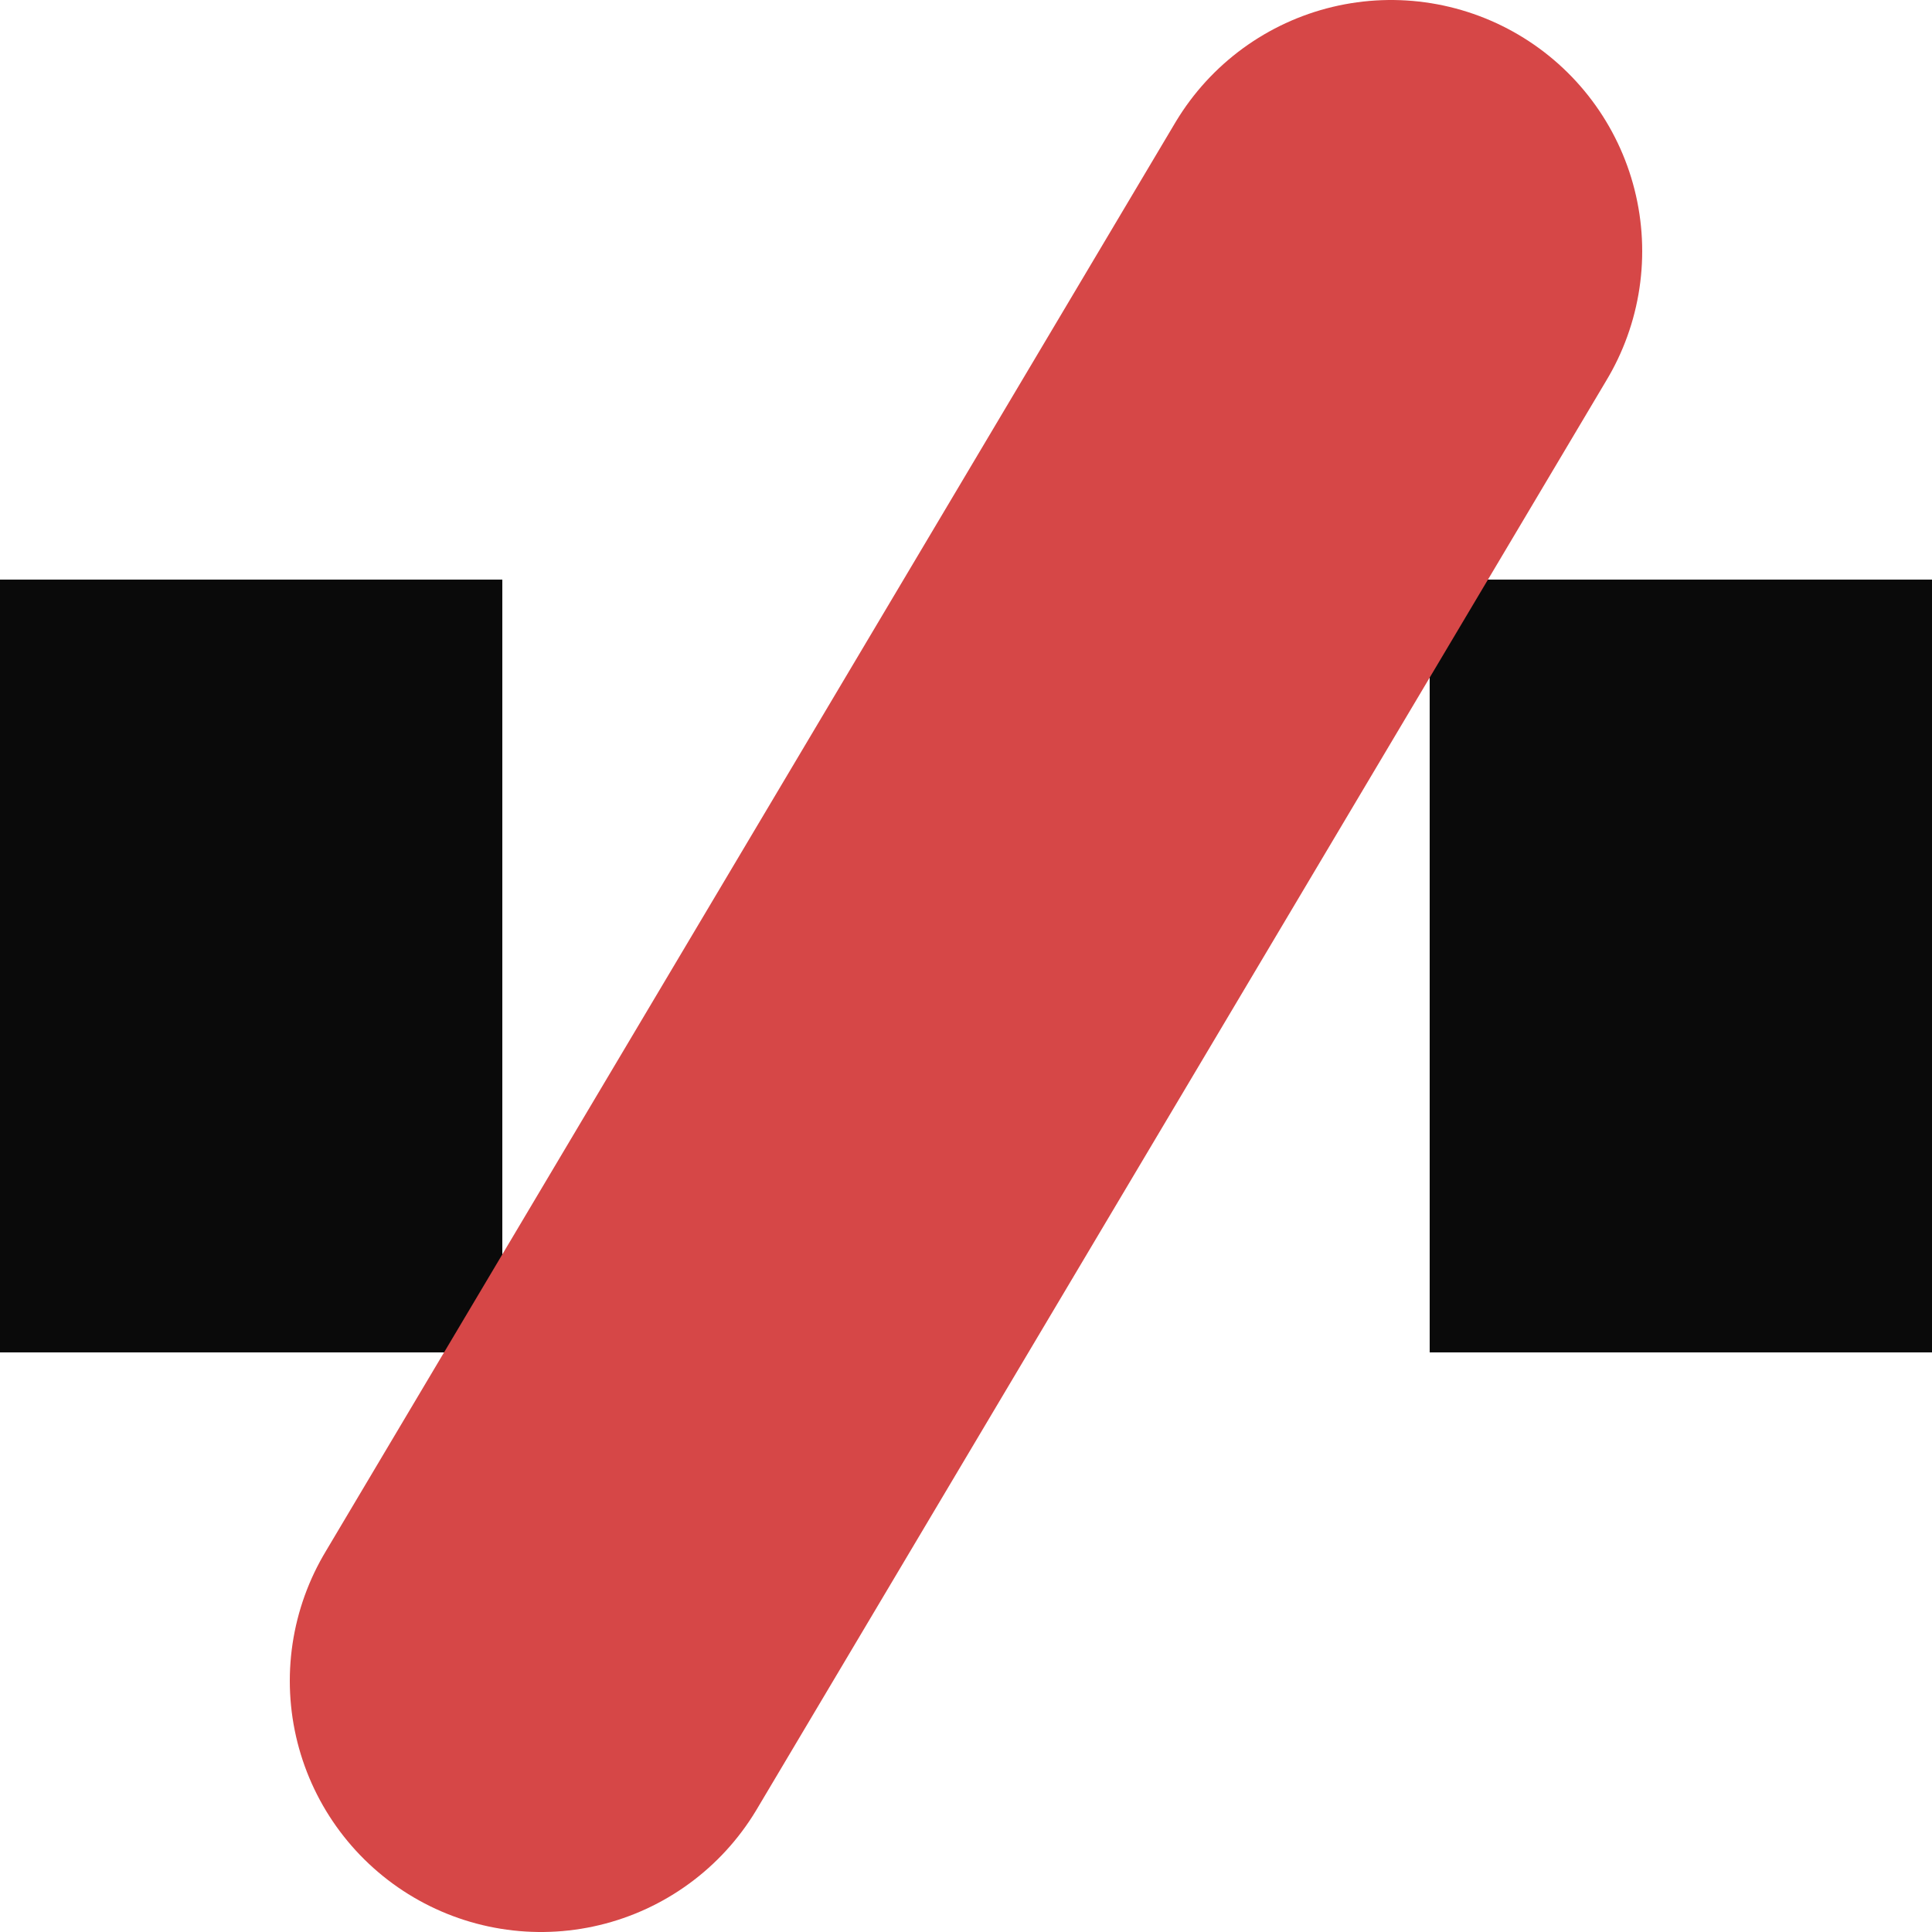
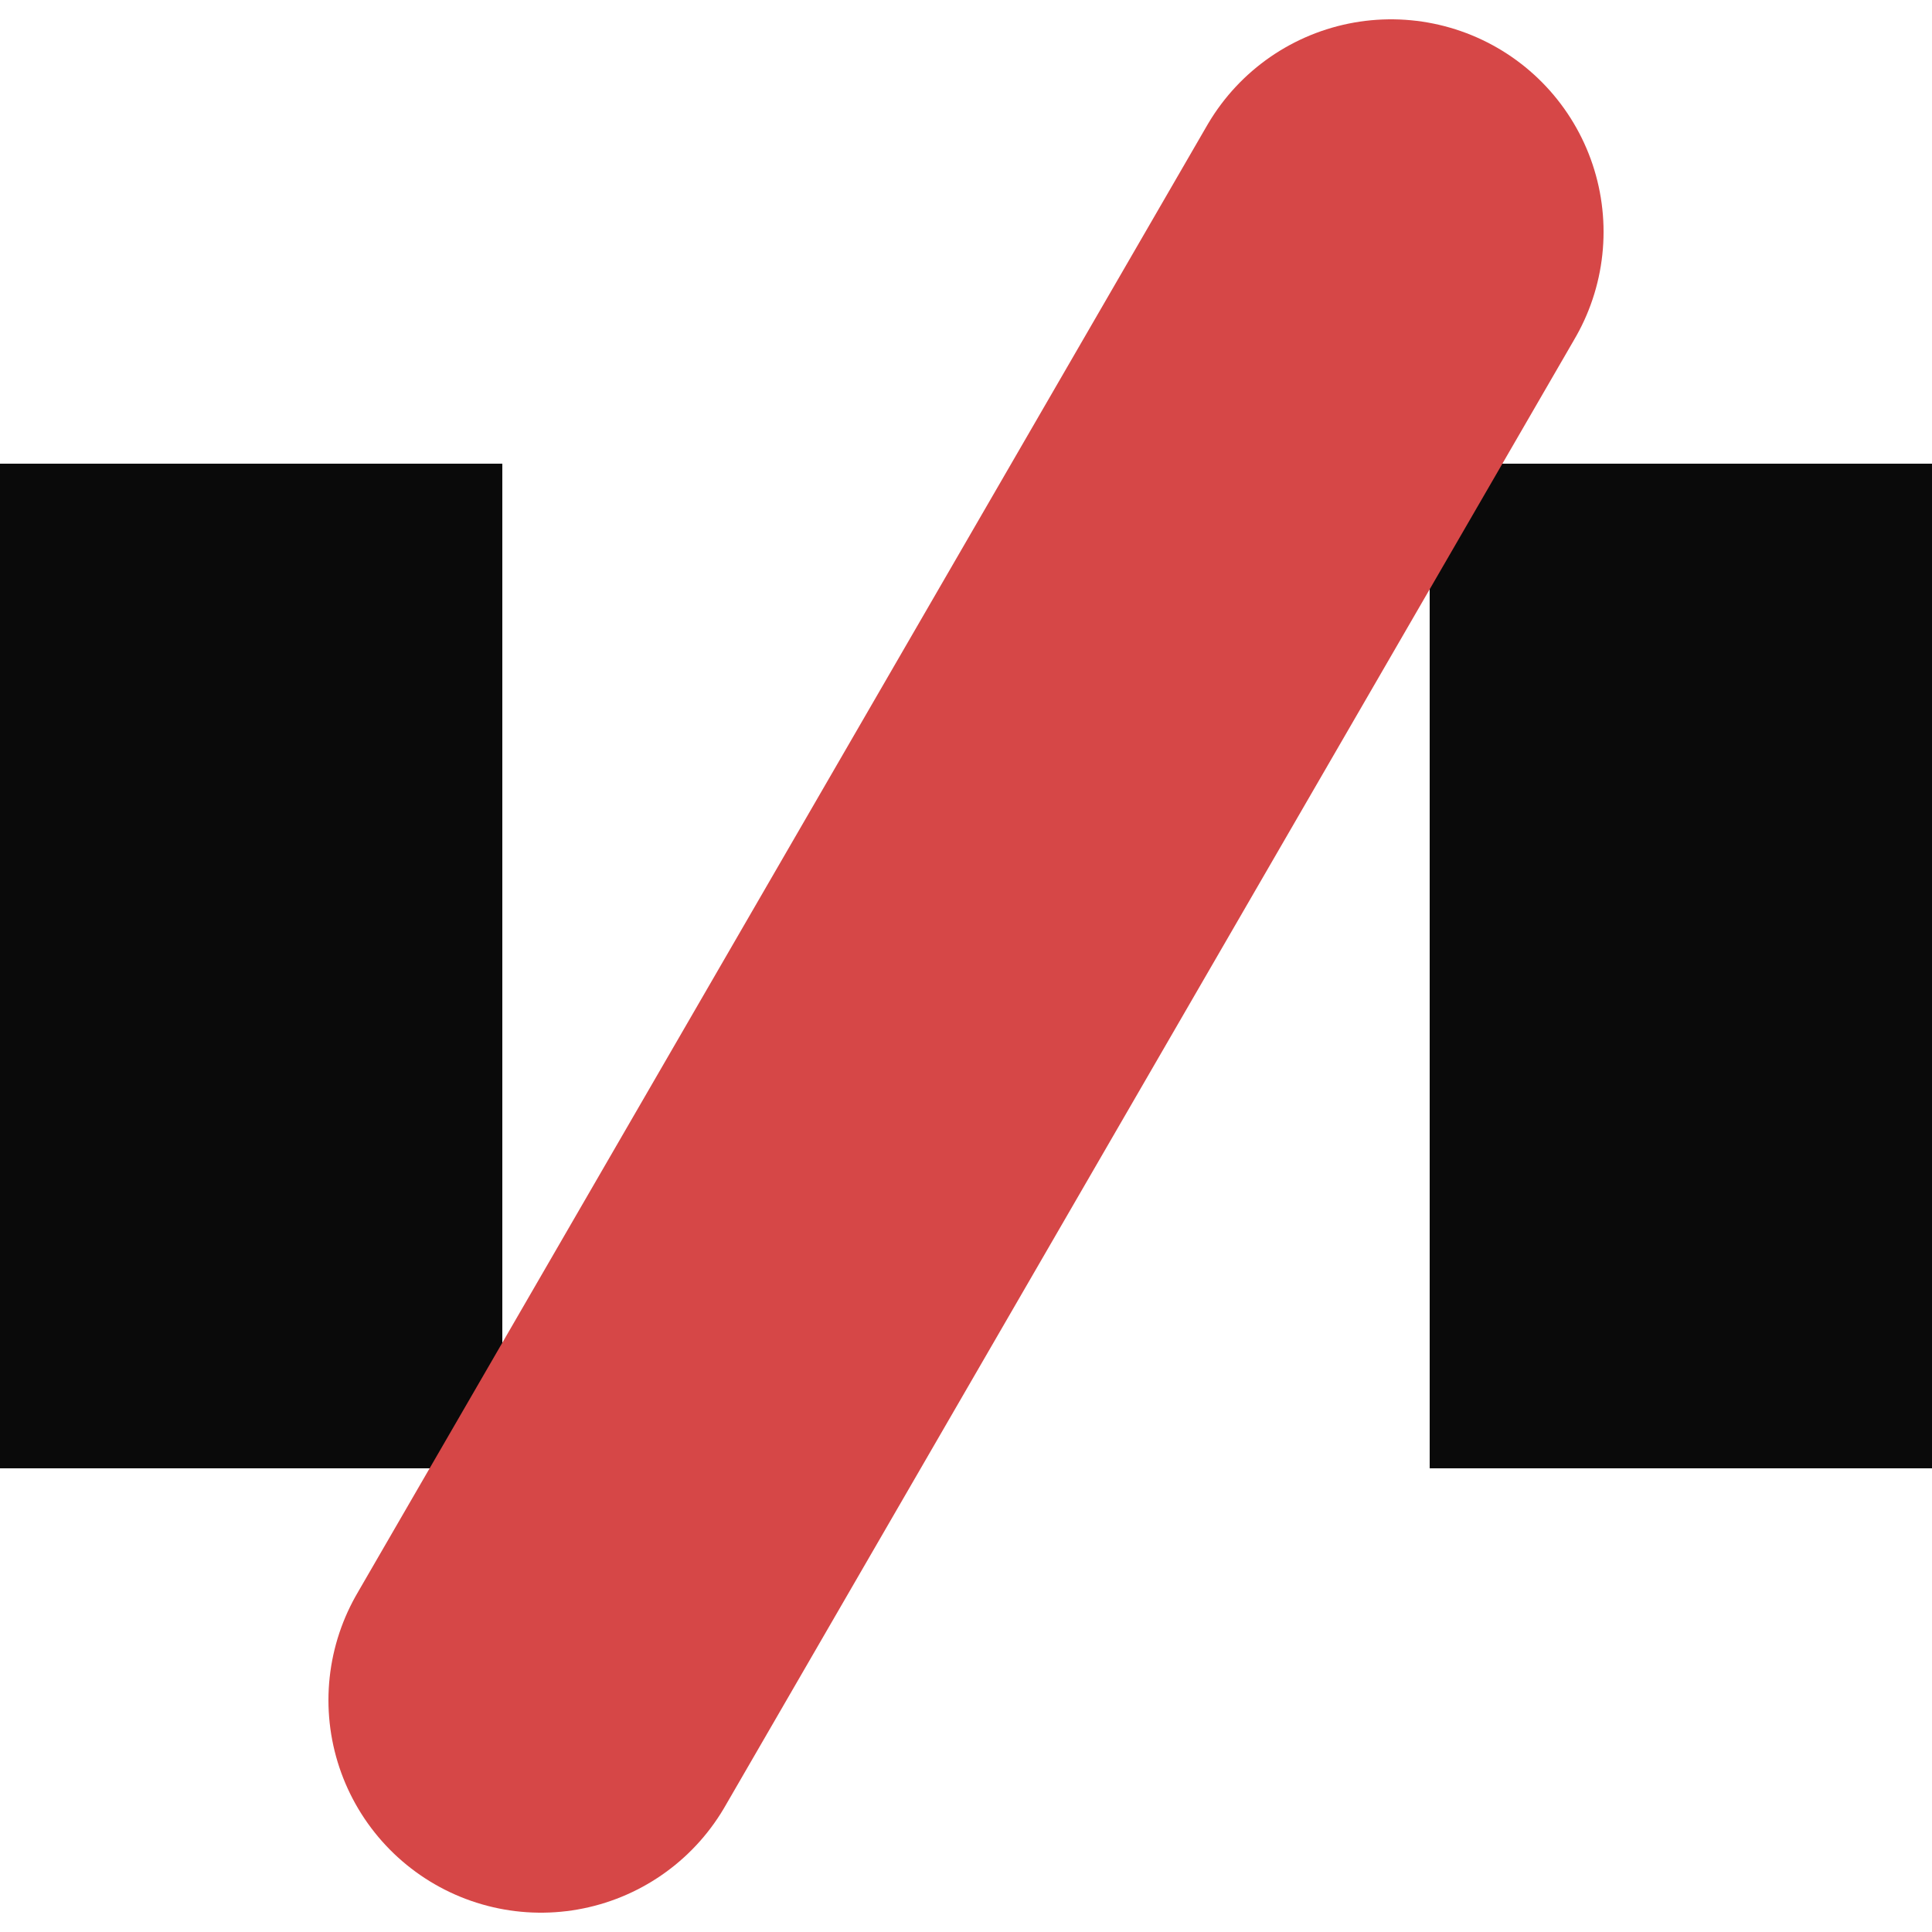
<svg xmlns="http://www.w3.org/2000/svg" viewBox="0 0 100 100" role="img" aria-label="Tous Imparfaits">
  <style>
    .bloc { fill: #0a0a0a }
    @media (prefers-color-scheme: dark) { .bloc { fill: #ededed } }
  </style>
-   <rect class="bloc" x="0" y="30" width="26" height="40" />
-   <rect class="bloc" x="74" y="30" width="26" height="40" />
-   <path d="M72 13 L28 87" fill="none" stroke="#d64747" stroke-width="26" stroke-linecap="round" />
+   <rect class="bloc" x="0" y="24" width="26" height="52" />
+   <rect class="bloc" x="74" y="24" width="26" height="52" />
+   <path d="M72 12 L28 88" fill="none" stroke="#d64747" stroke-width="22" stroke-linecap="round" />
</svg>
